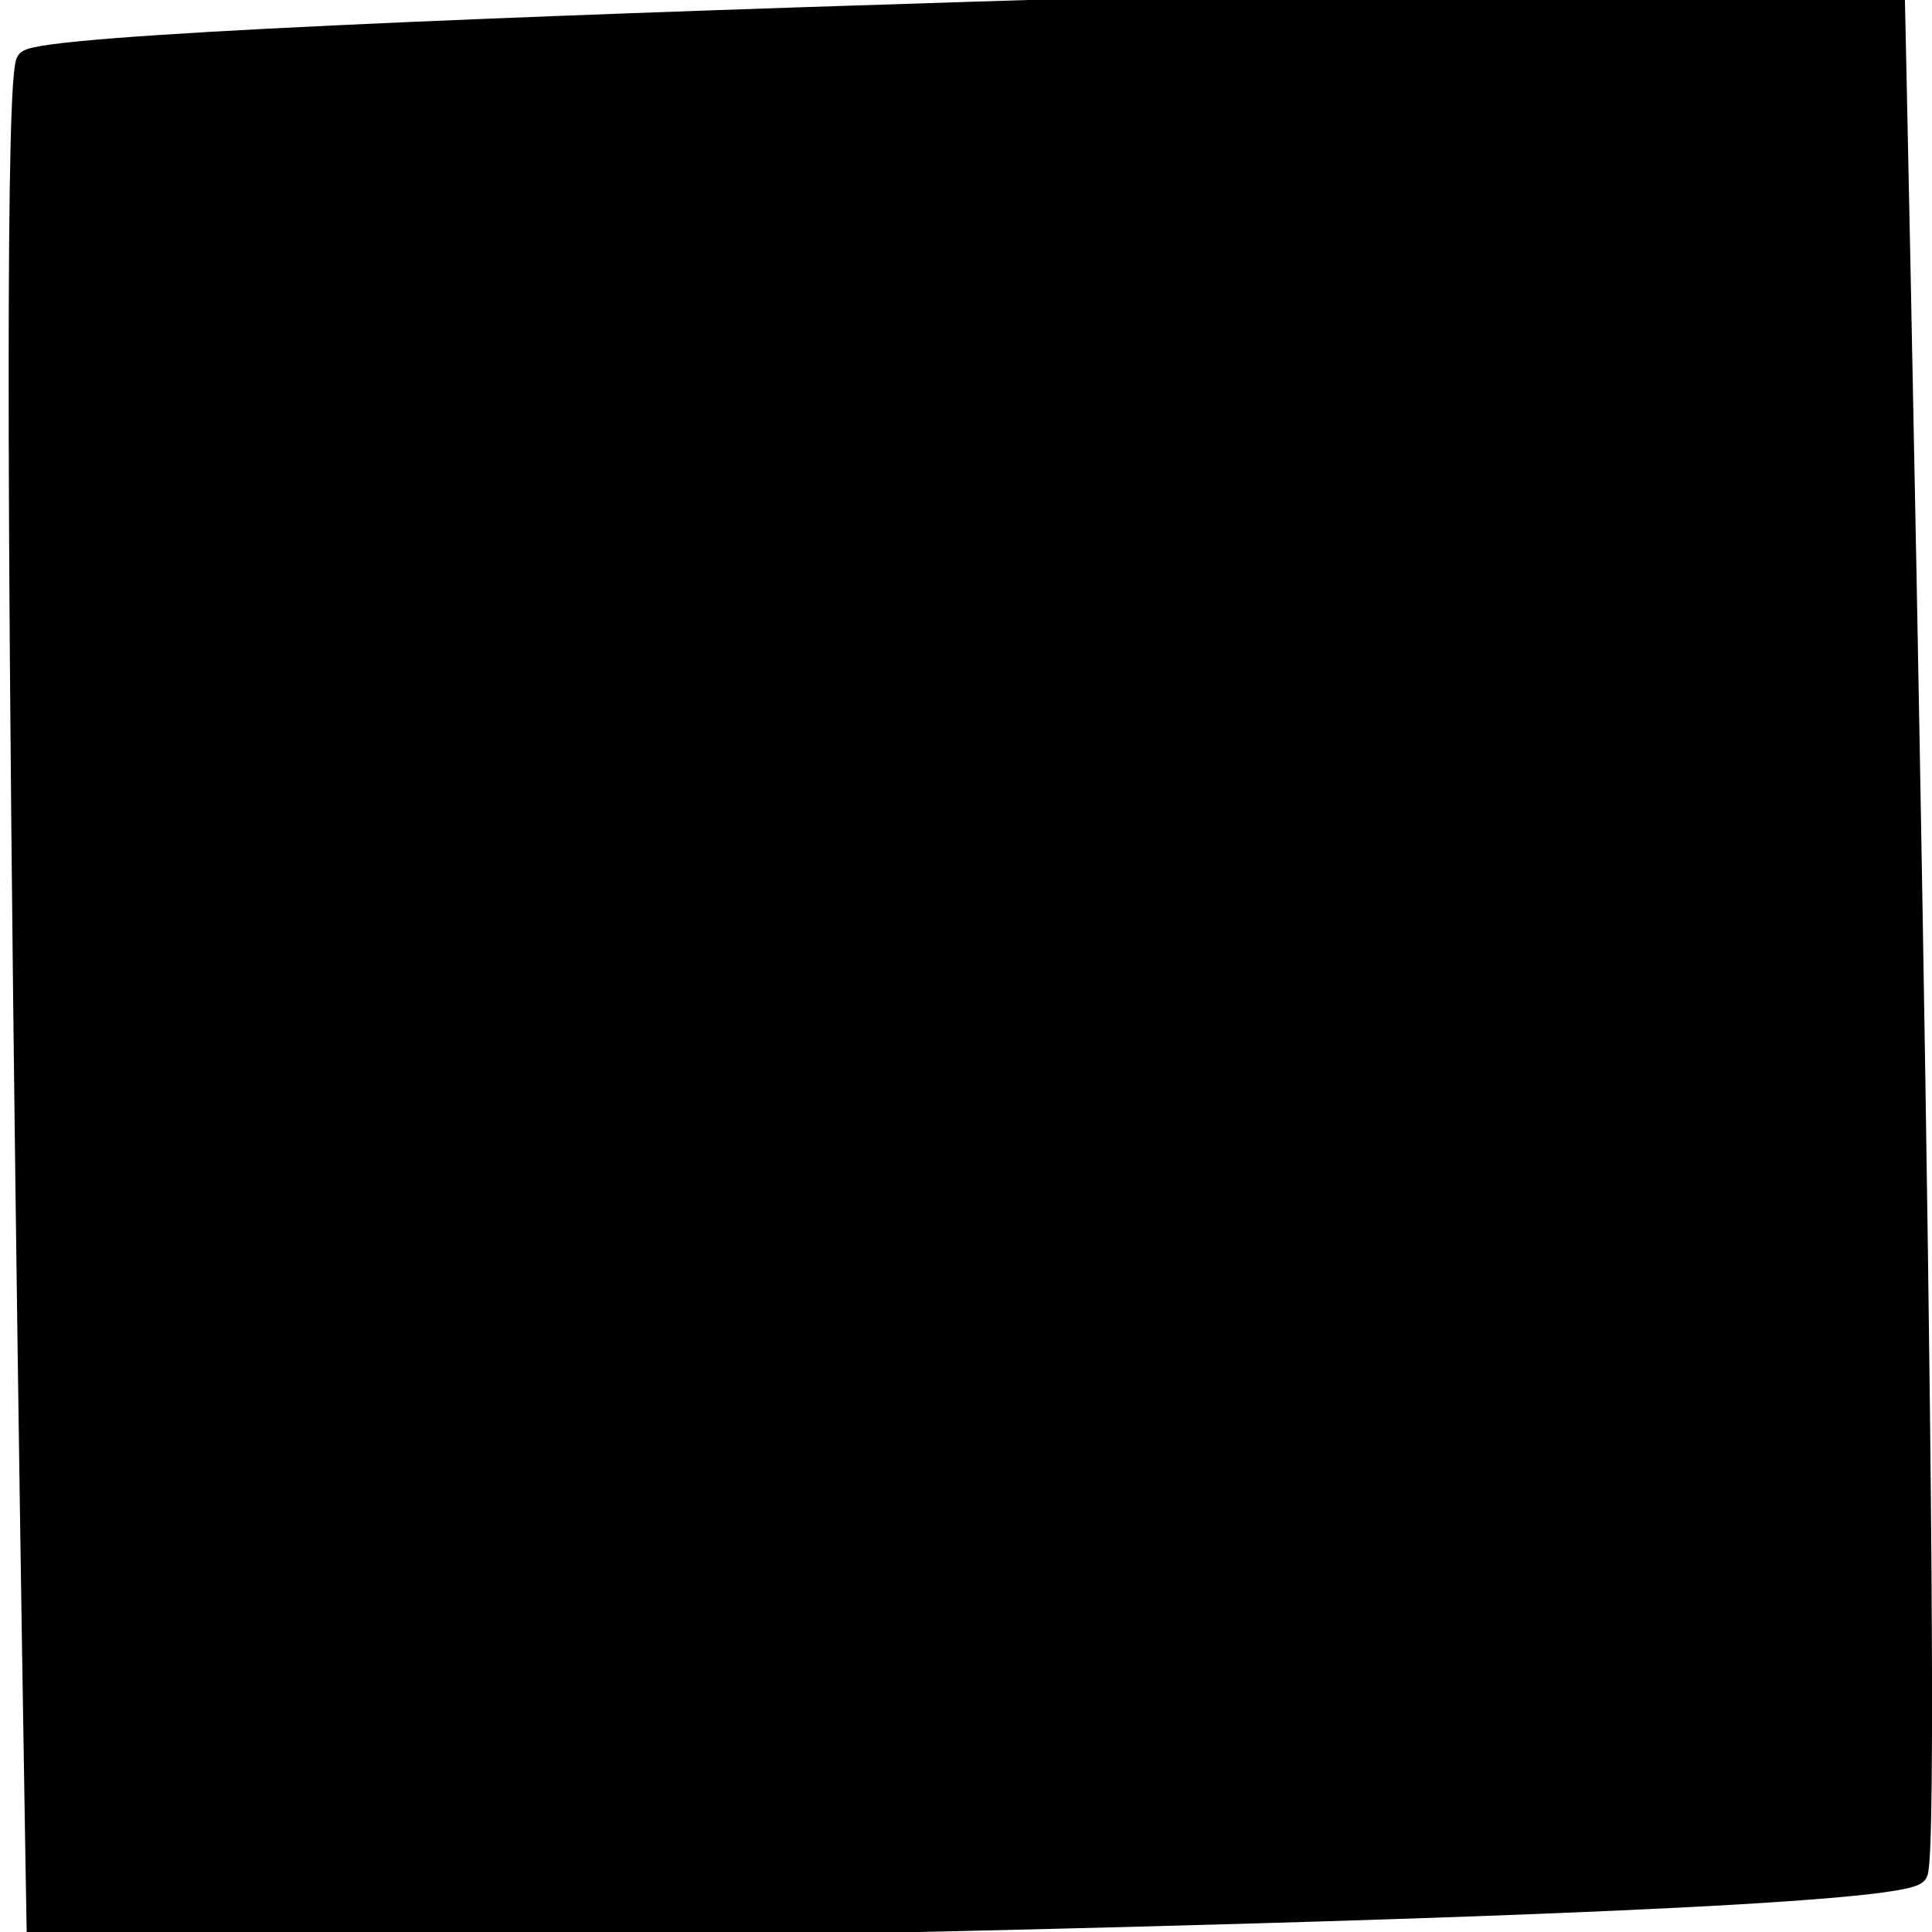
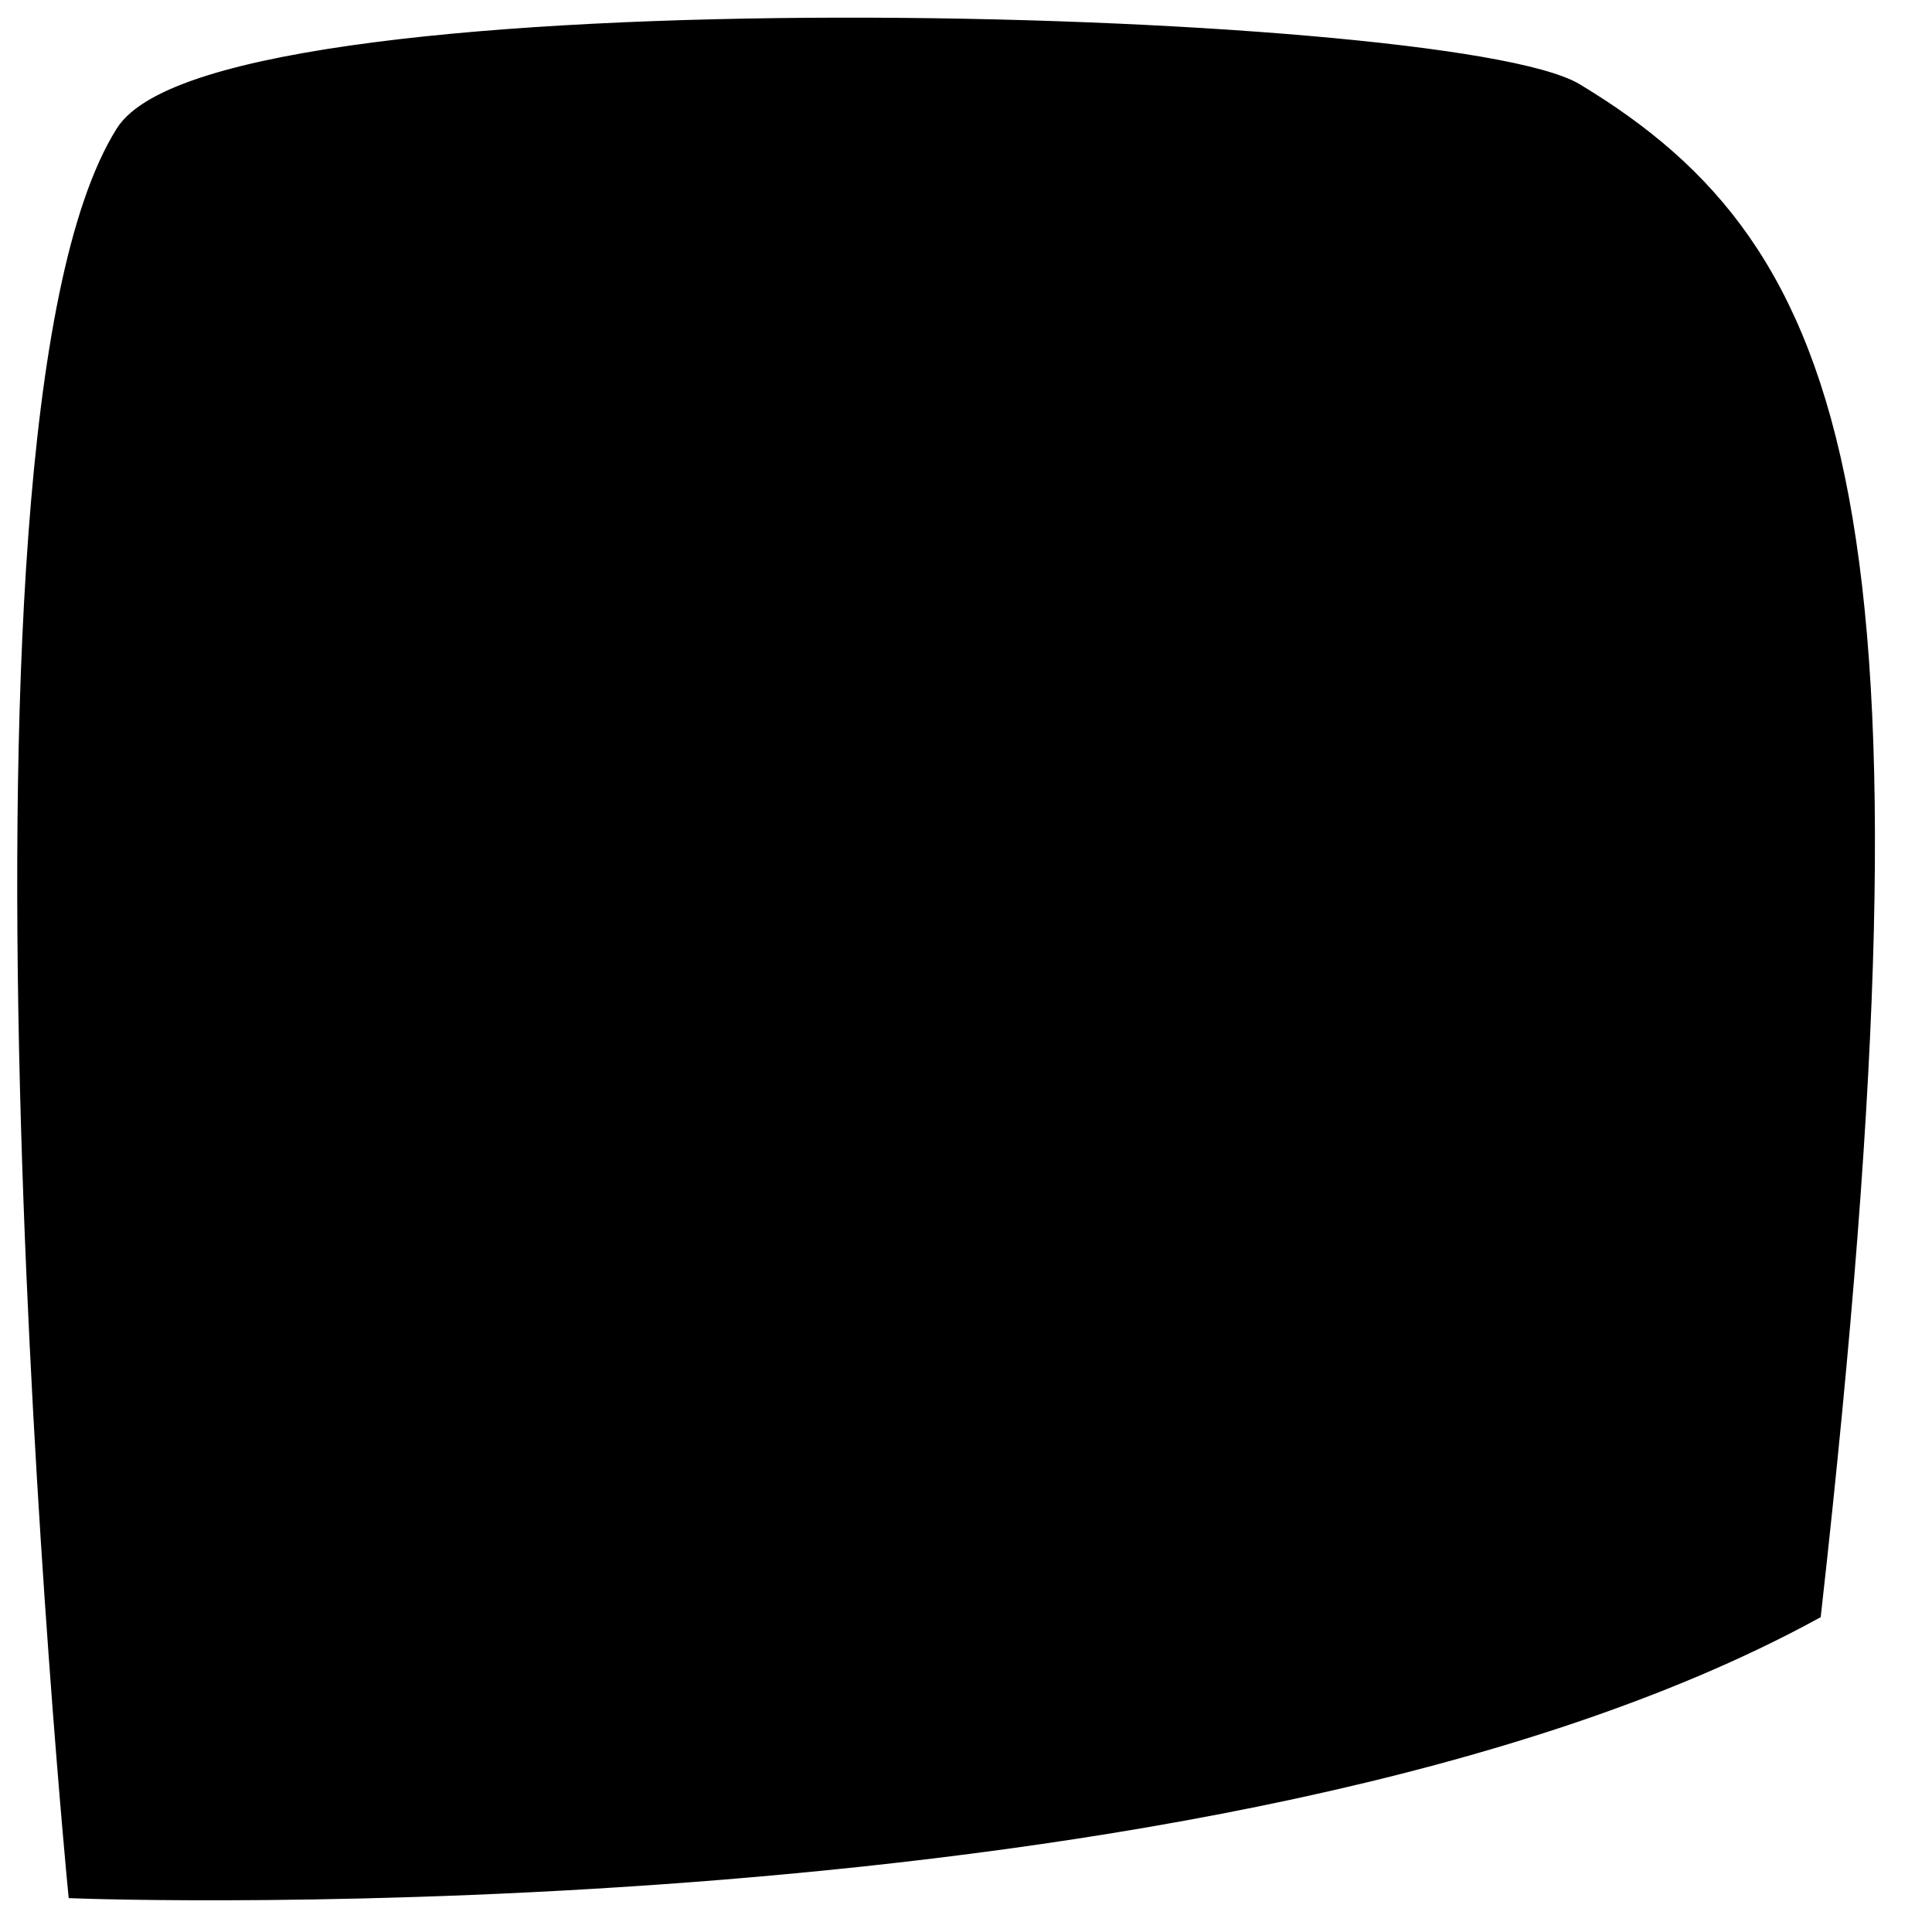
<svg xmlns="http://www.w3.org/2000/svg" version="1.1" width="10" height="10" viewBox="0 0 10 10" id="svg2">
  <defs id="defs4" />
-   <path d="m 0.142,0.316 c 0.174,-0.162 9.66,-0.38 9.66,-0.38 0,0 0.208,9.516 0.12,9.756 C 9.845,9.902 0.195,10.025 0.195,10.025 c 0,0 -0.169,-9.601 -0.053,-9.709 z" id="path2990" style="fill:#000000;fill-opacity:1;stroke:#000000;stroke-width:0.113;stroke-linecap:butt;stroke-linejoin:miter;stroke-miterlimit:4;stroke-opacity:1;stroke-dasharray:none" />
+   <path d="M 0.651,0.697 C 1.143,-0.093 7.499,0.093 8.15,0.486 9.52,1.314 10.01,2.629 9.371,8.335 6.328,9.987 0.407,9.77 0.407,9.77 c 0,0 -0.727,-7.517 0.244,-9.073 z" id="path2990" style="fill:#000000;fill-opacity:1;stroke:#000000;stroke-width:0.113;stroke-linecap:butt;stroke-linejoin:miter;stroke-miterlimit:4;stroke-opacity:1;stroke-dasharray:none" />
</svg>
